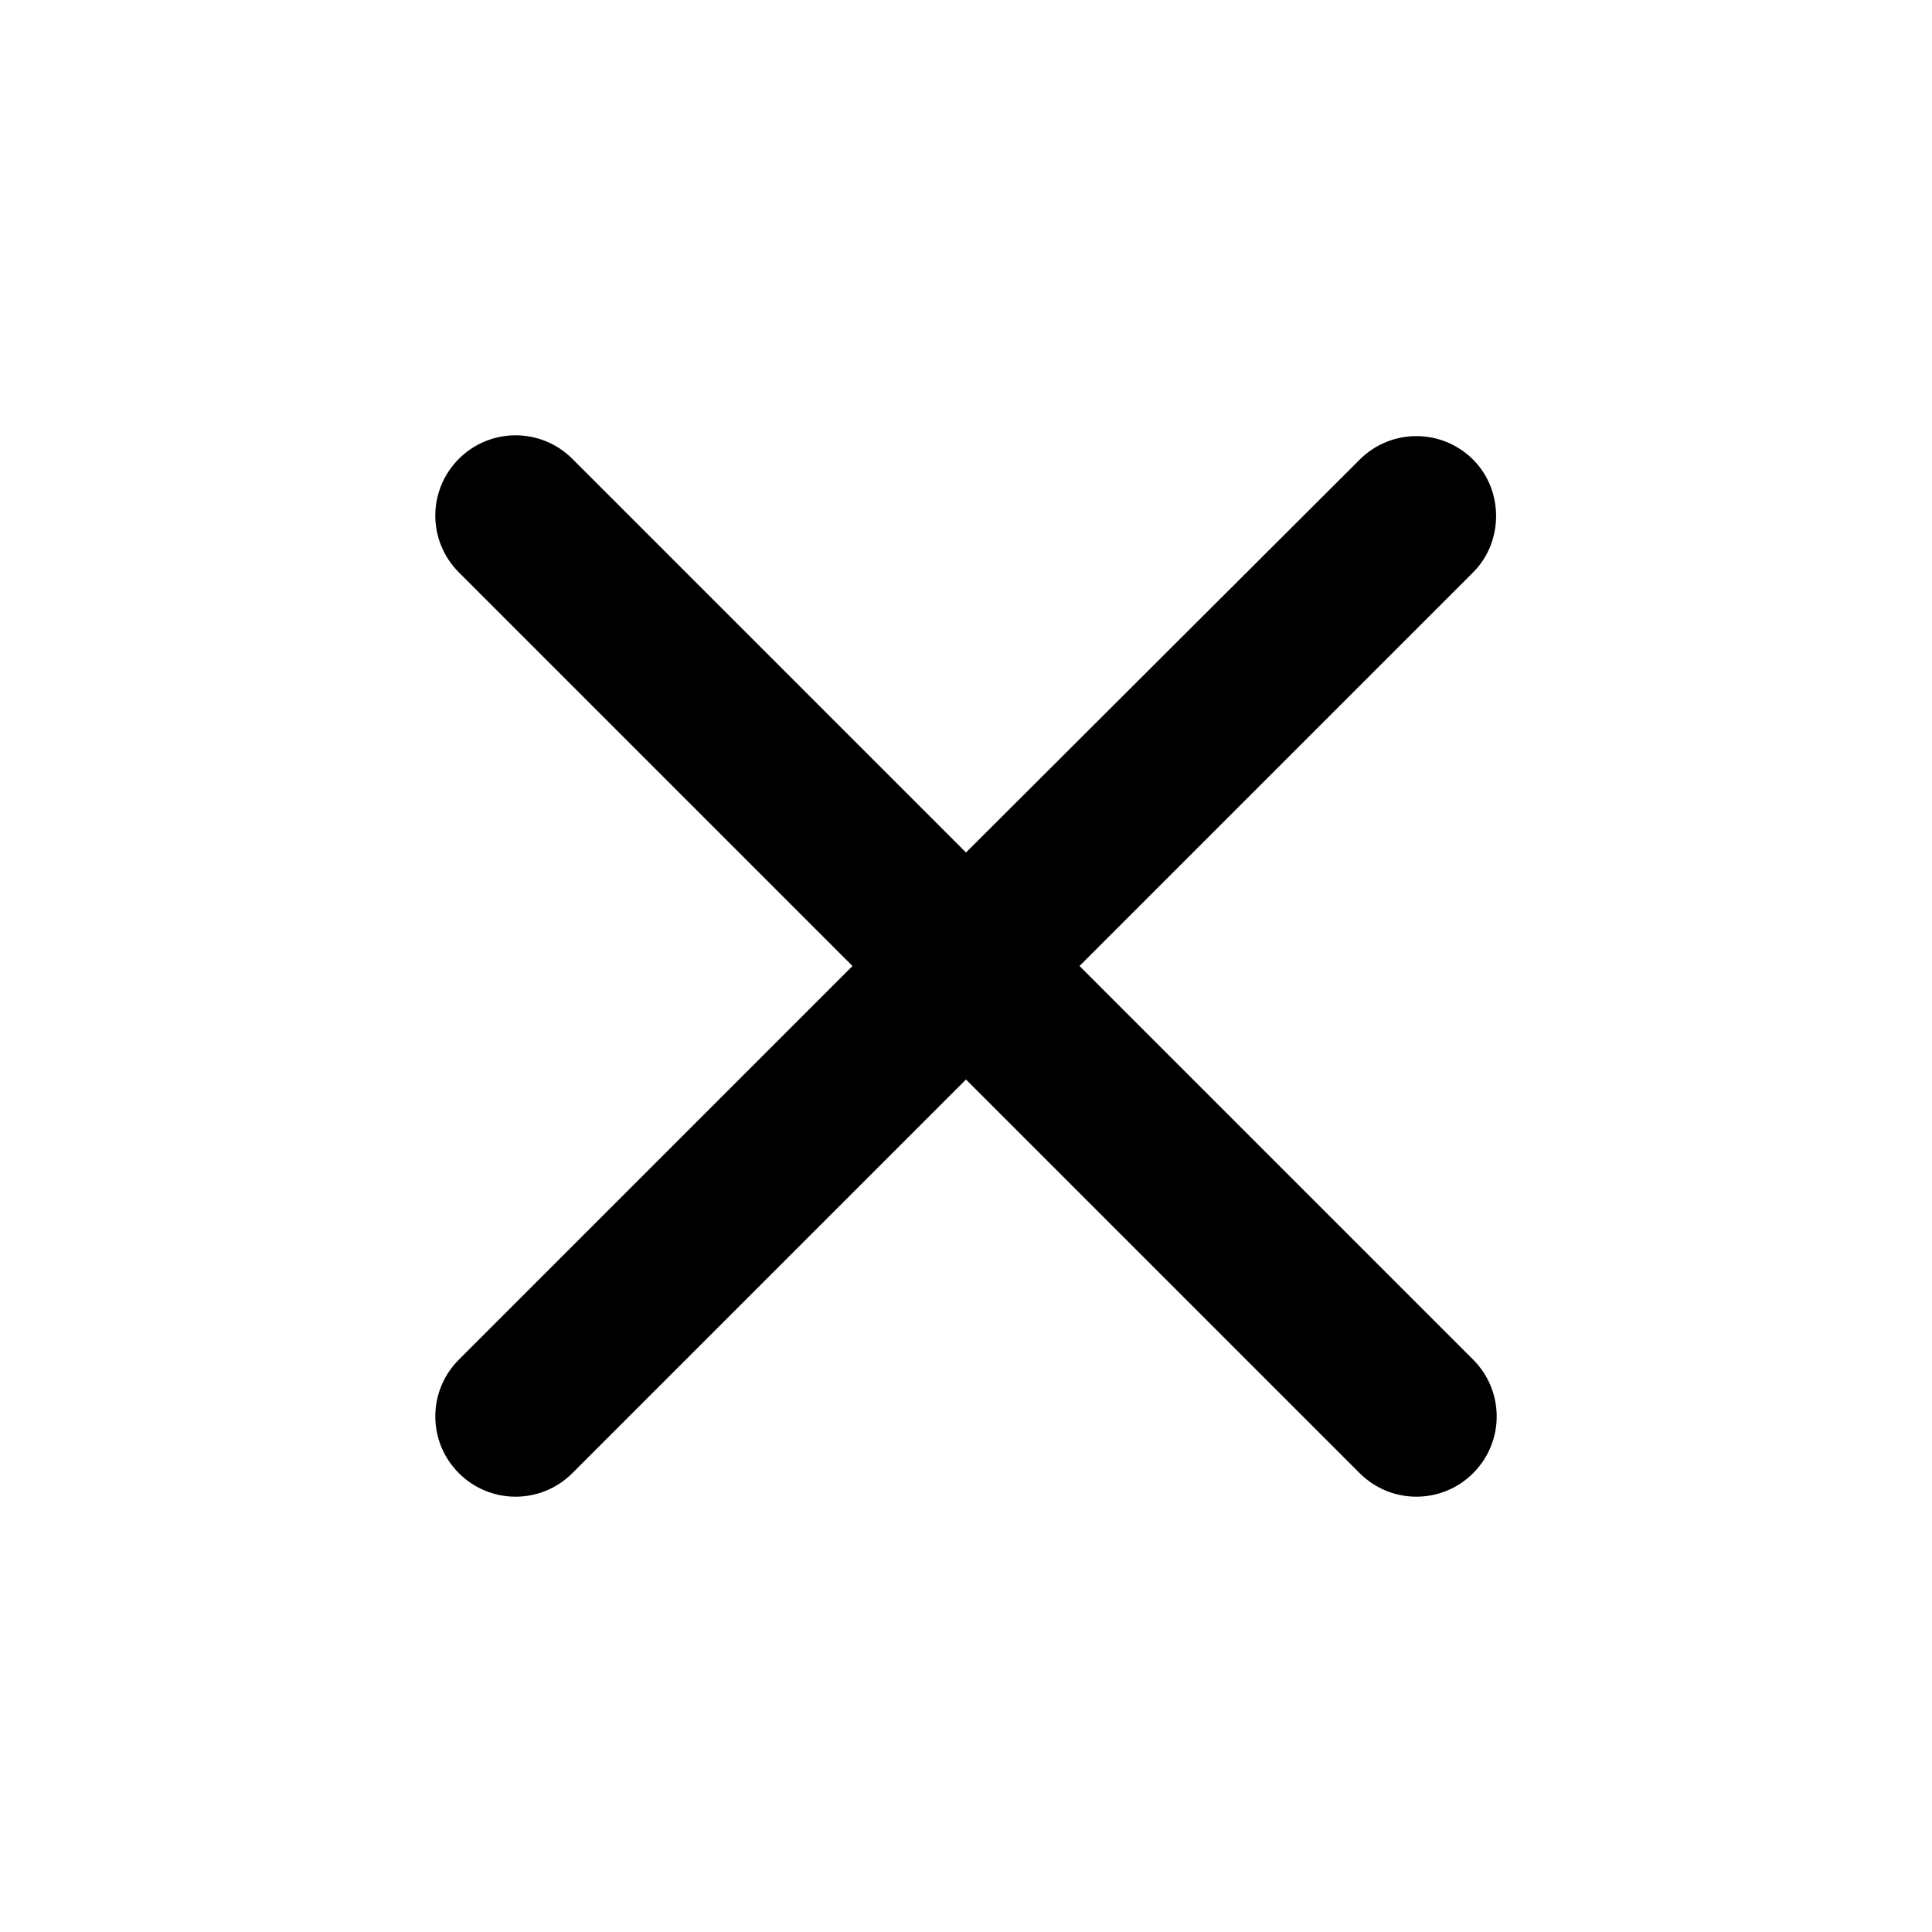
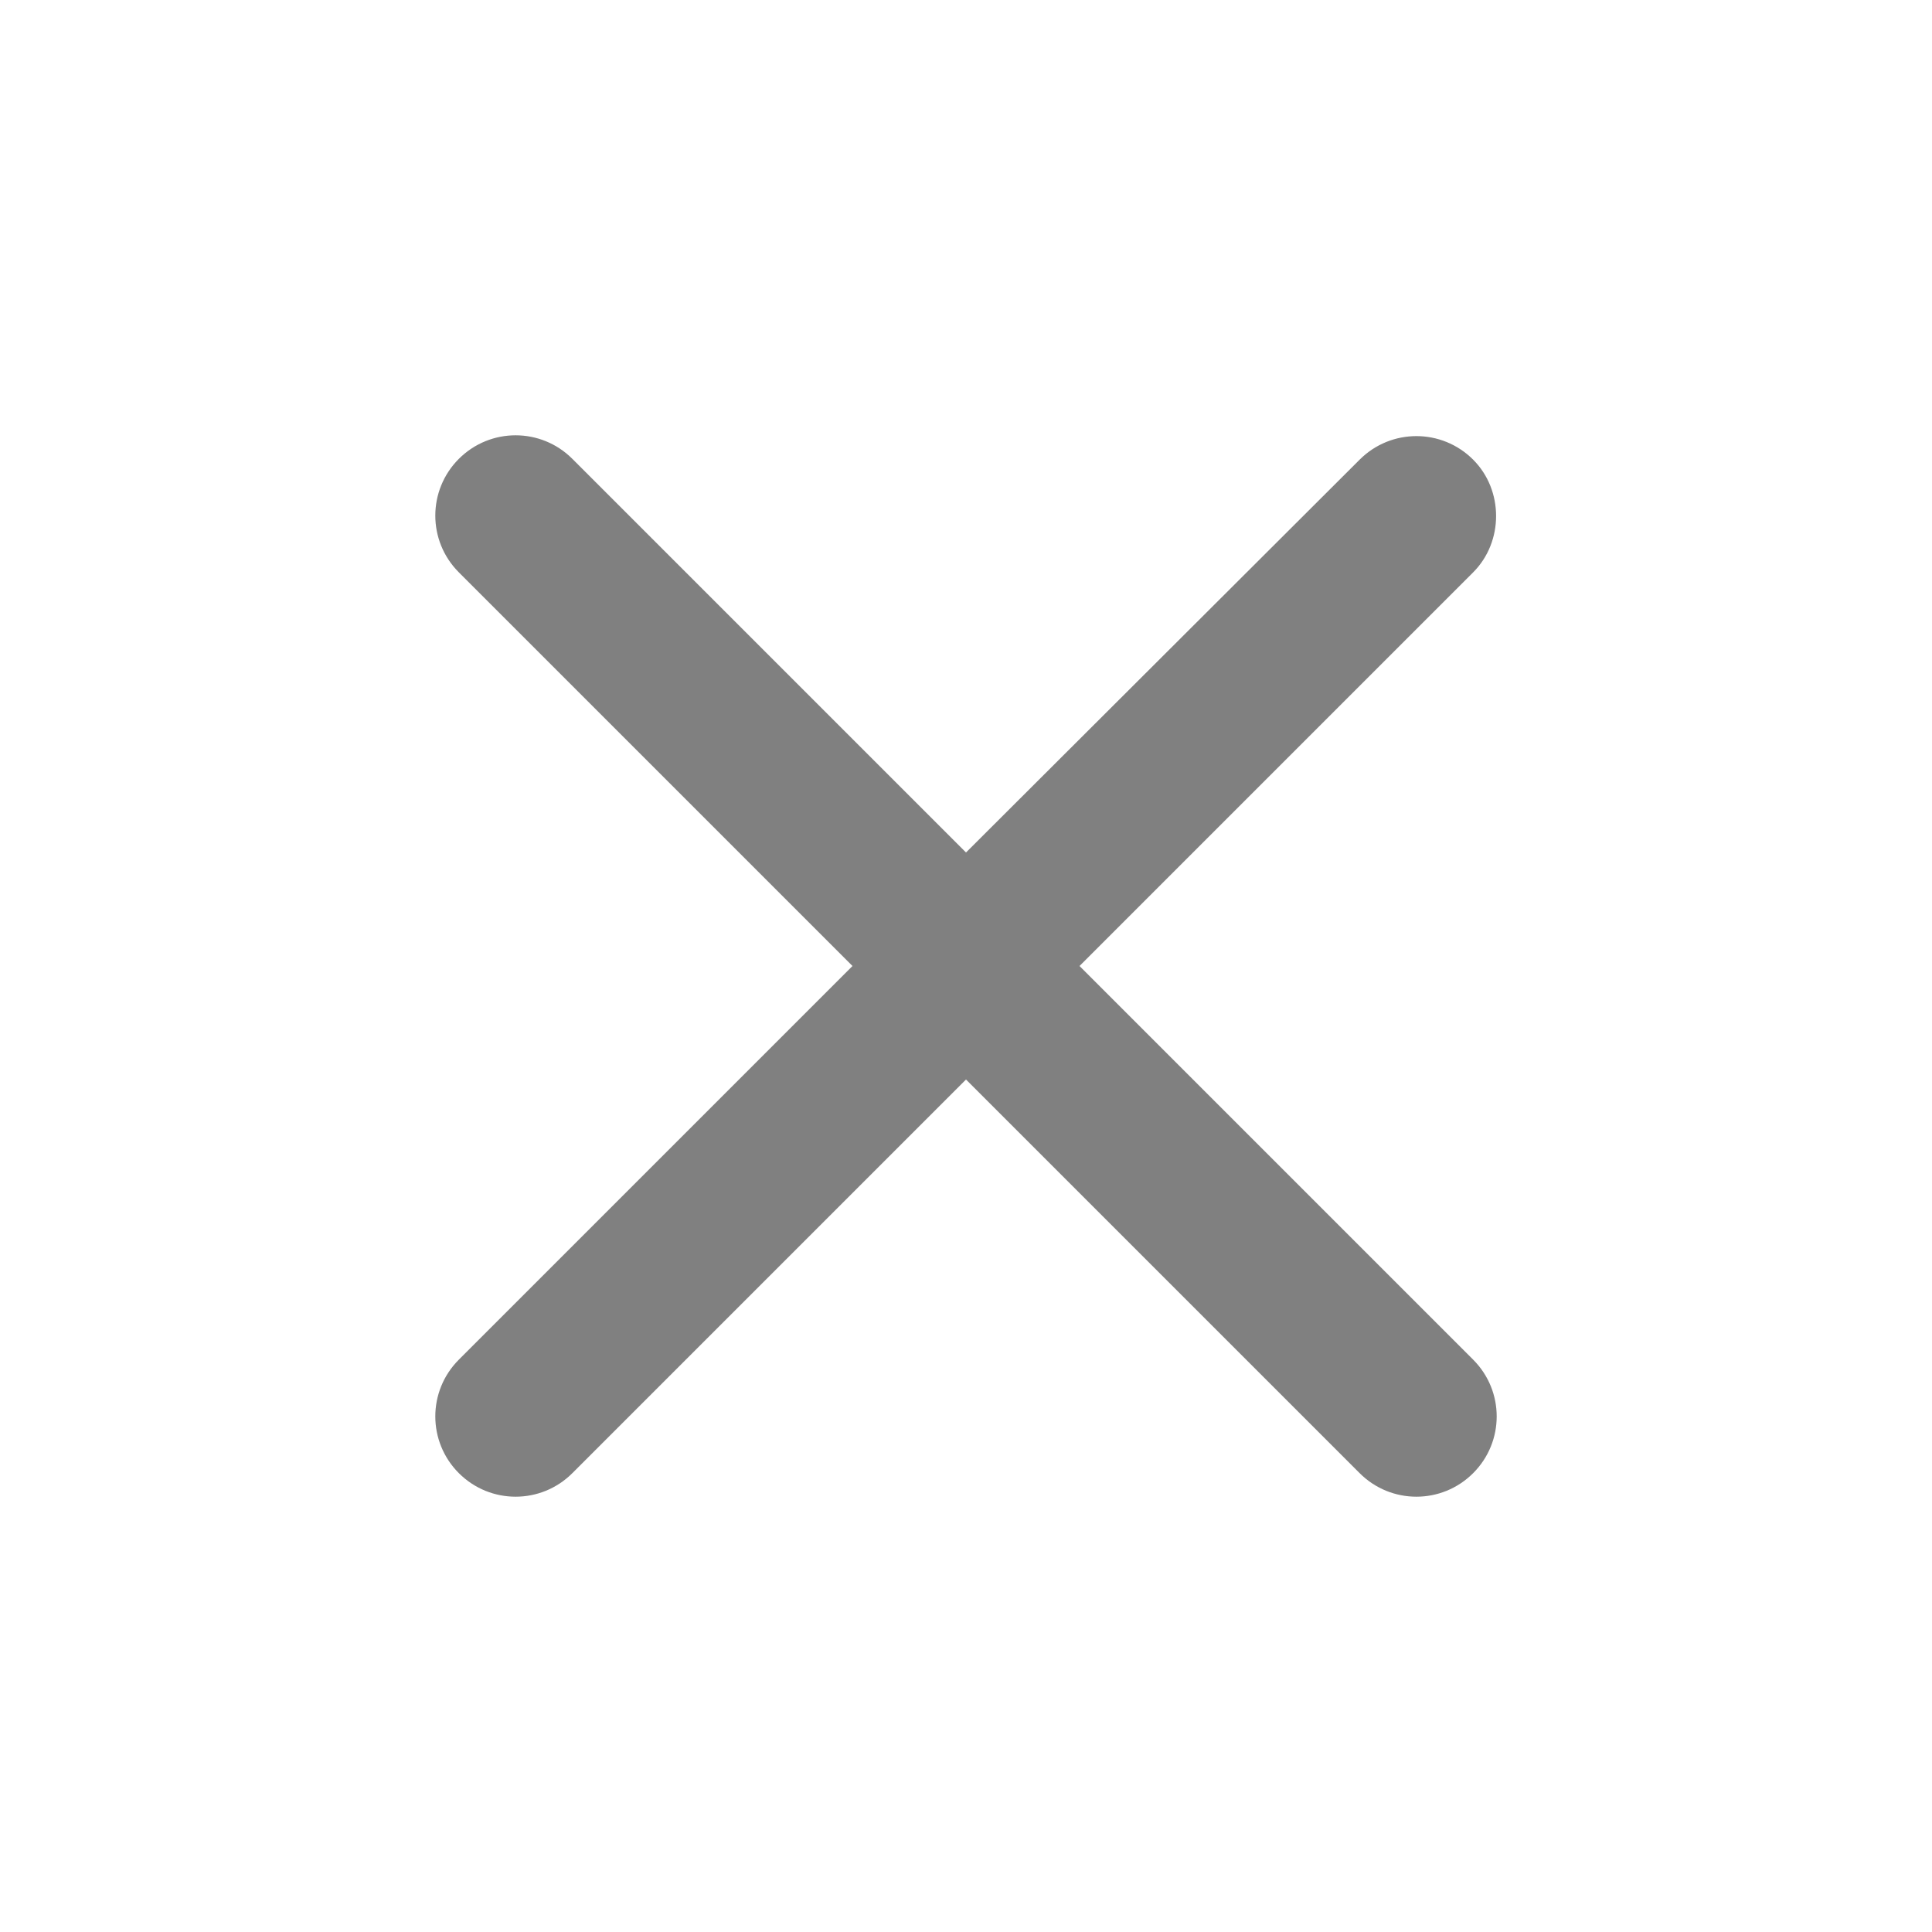
- <svg xmlns="http://www.w3.org/2000/svg" height="24" viewBox="0 0 24 24" width="24">
+ <svg xmlns="http://www.w3.org/2000/svg" fill="grey" height="24" viewBox="0 0 24 24" width="24">
  <path d="M0 0h24v24H0V0z" fill="none" />
  <path d="M18.3 5.71c-.39-.39-1.02-.39-1.41 0L12 10.59 7.11 5.7c-.39-.39-1.02-.39-1.41 0-.39.39-.39 1.02 0 1.41L10.59 12 5.7 16.89c-.39.39-.39 1.02 0 1.41.39.39 1.02.39 1.41 0L12 13.41l4.89 4.89c.39.39 1.02.39 1.41 0 .39-.39.39-1.02 0-1.41L13.41 12l4.89-4.89c.38-.38.38-1.02 0-1.4z" />
</svg>
